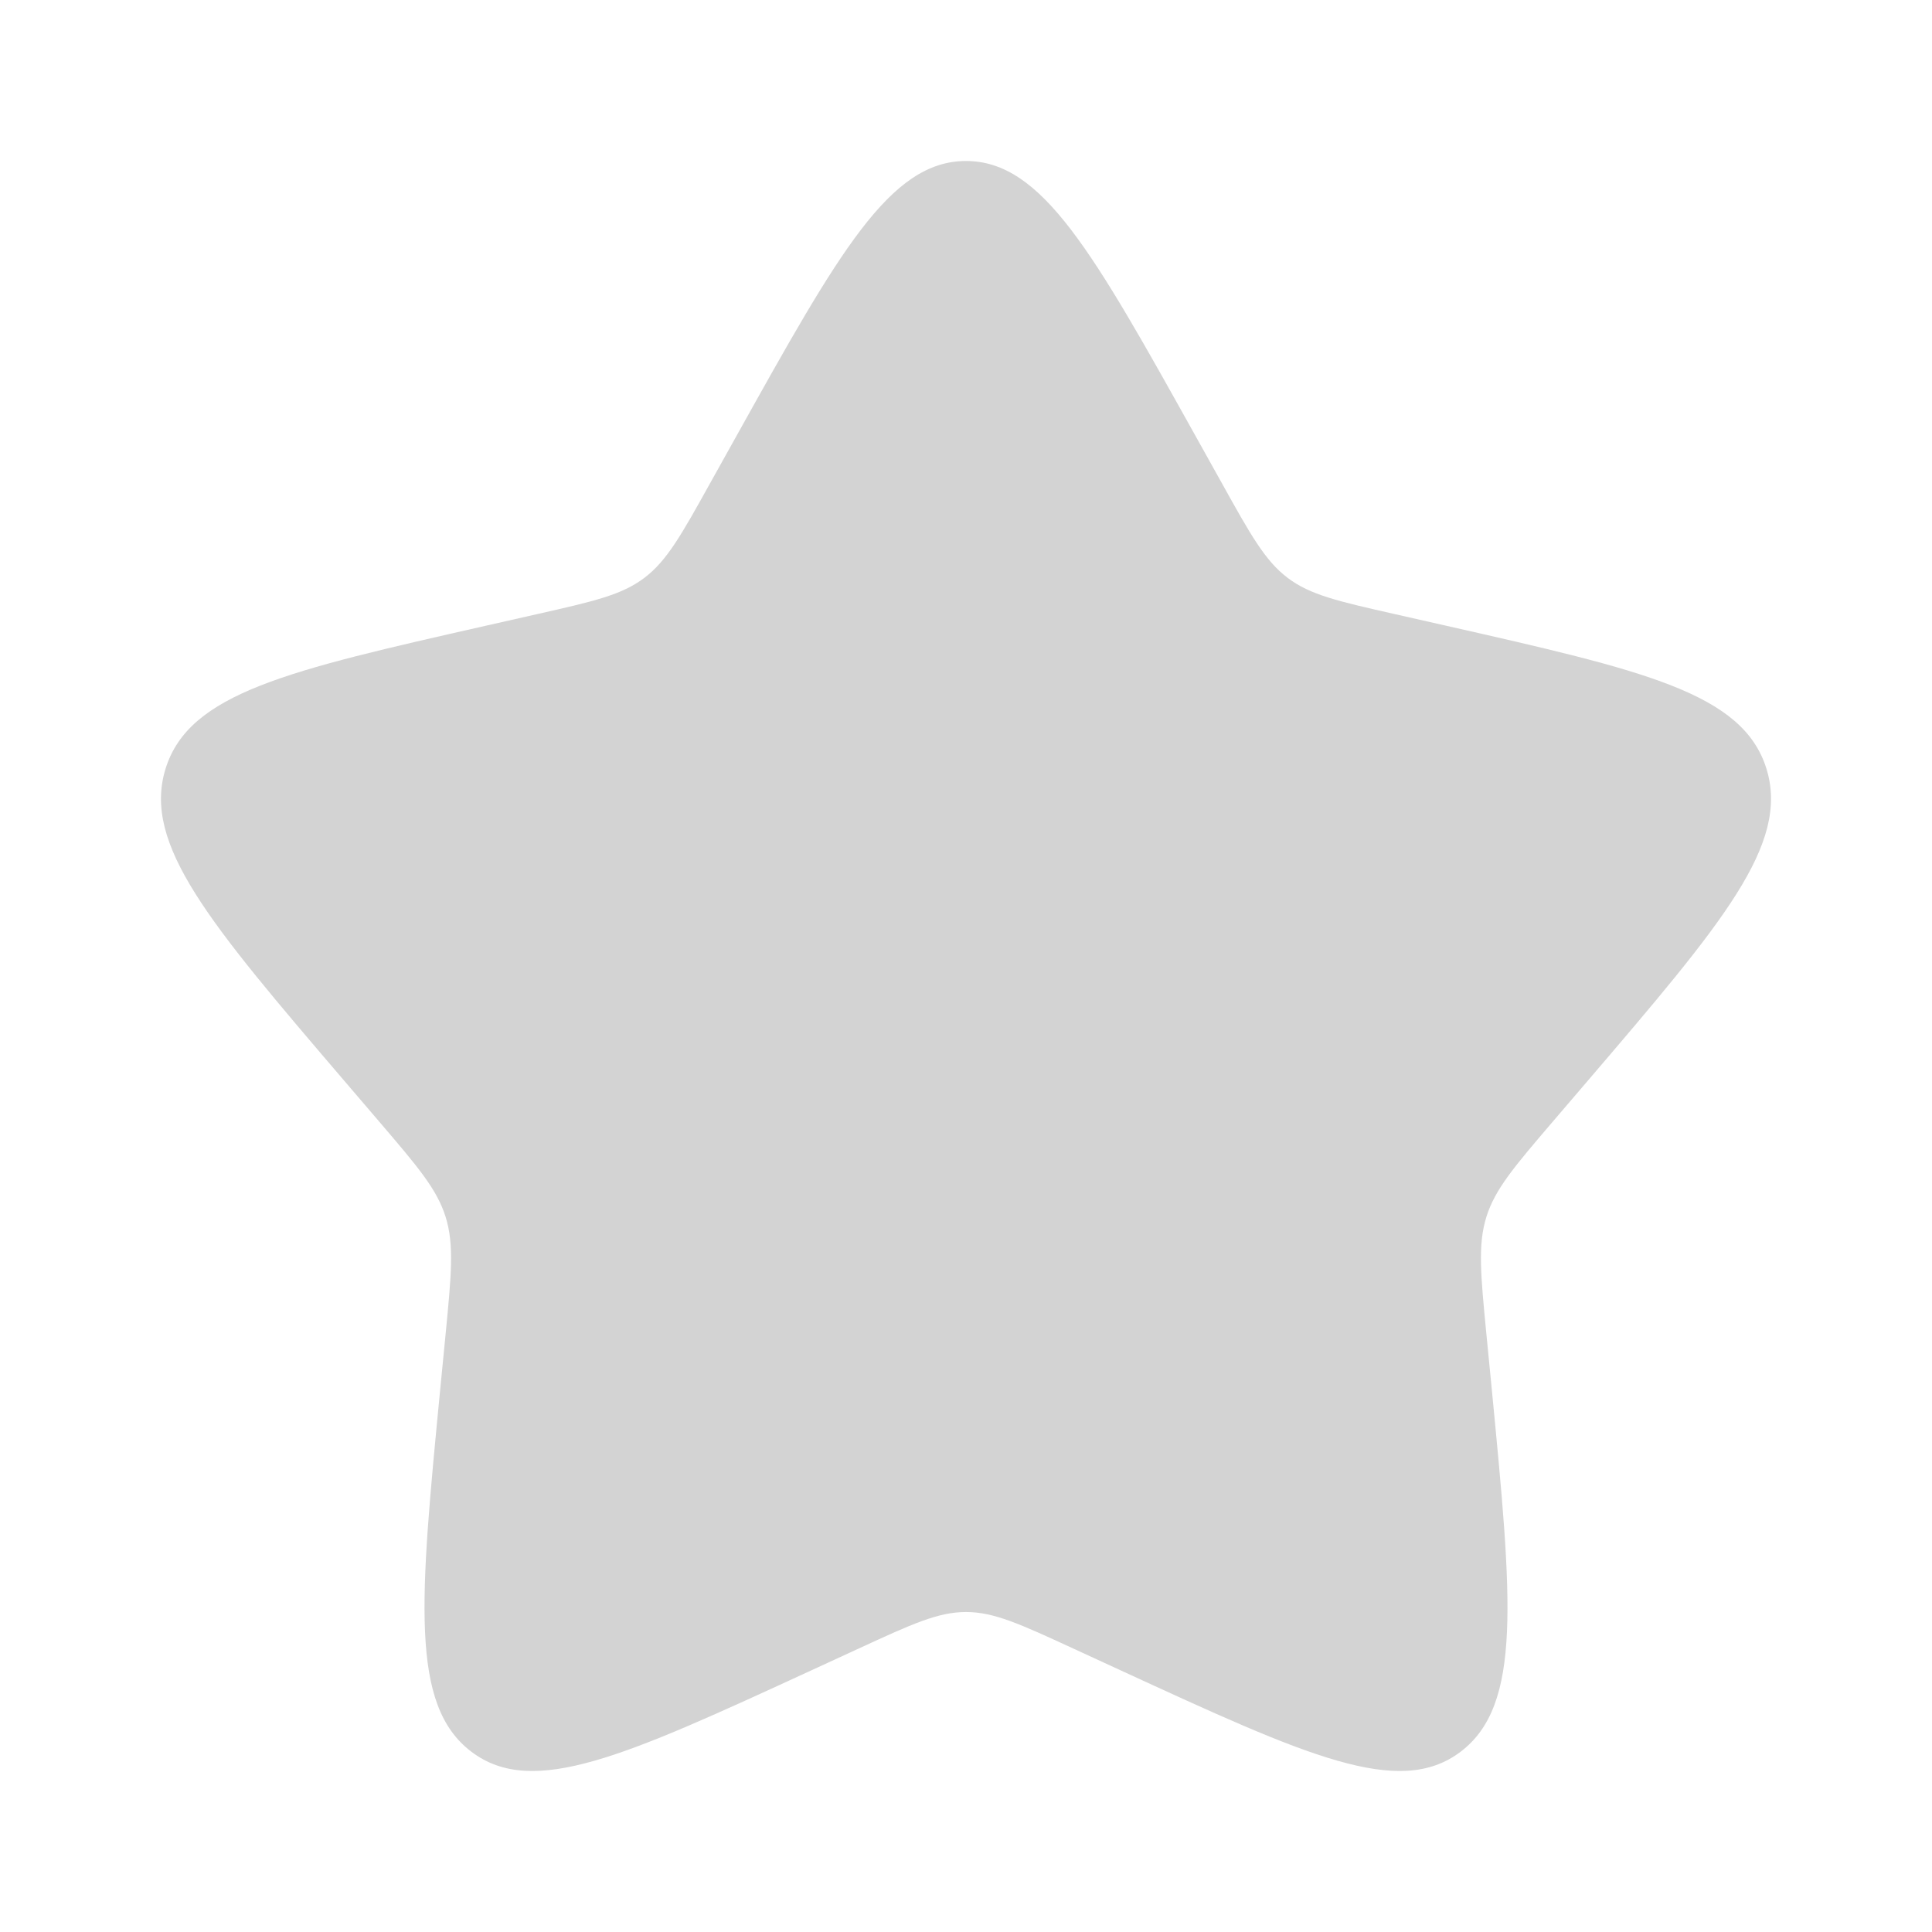
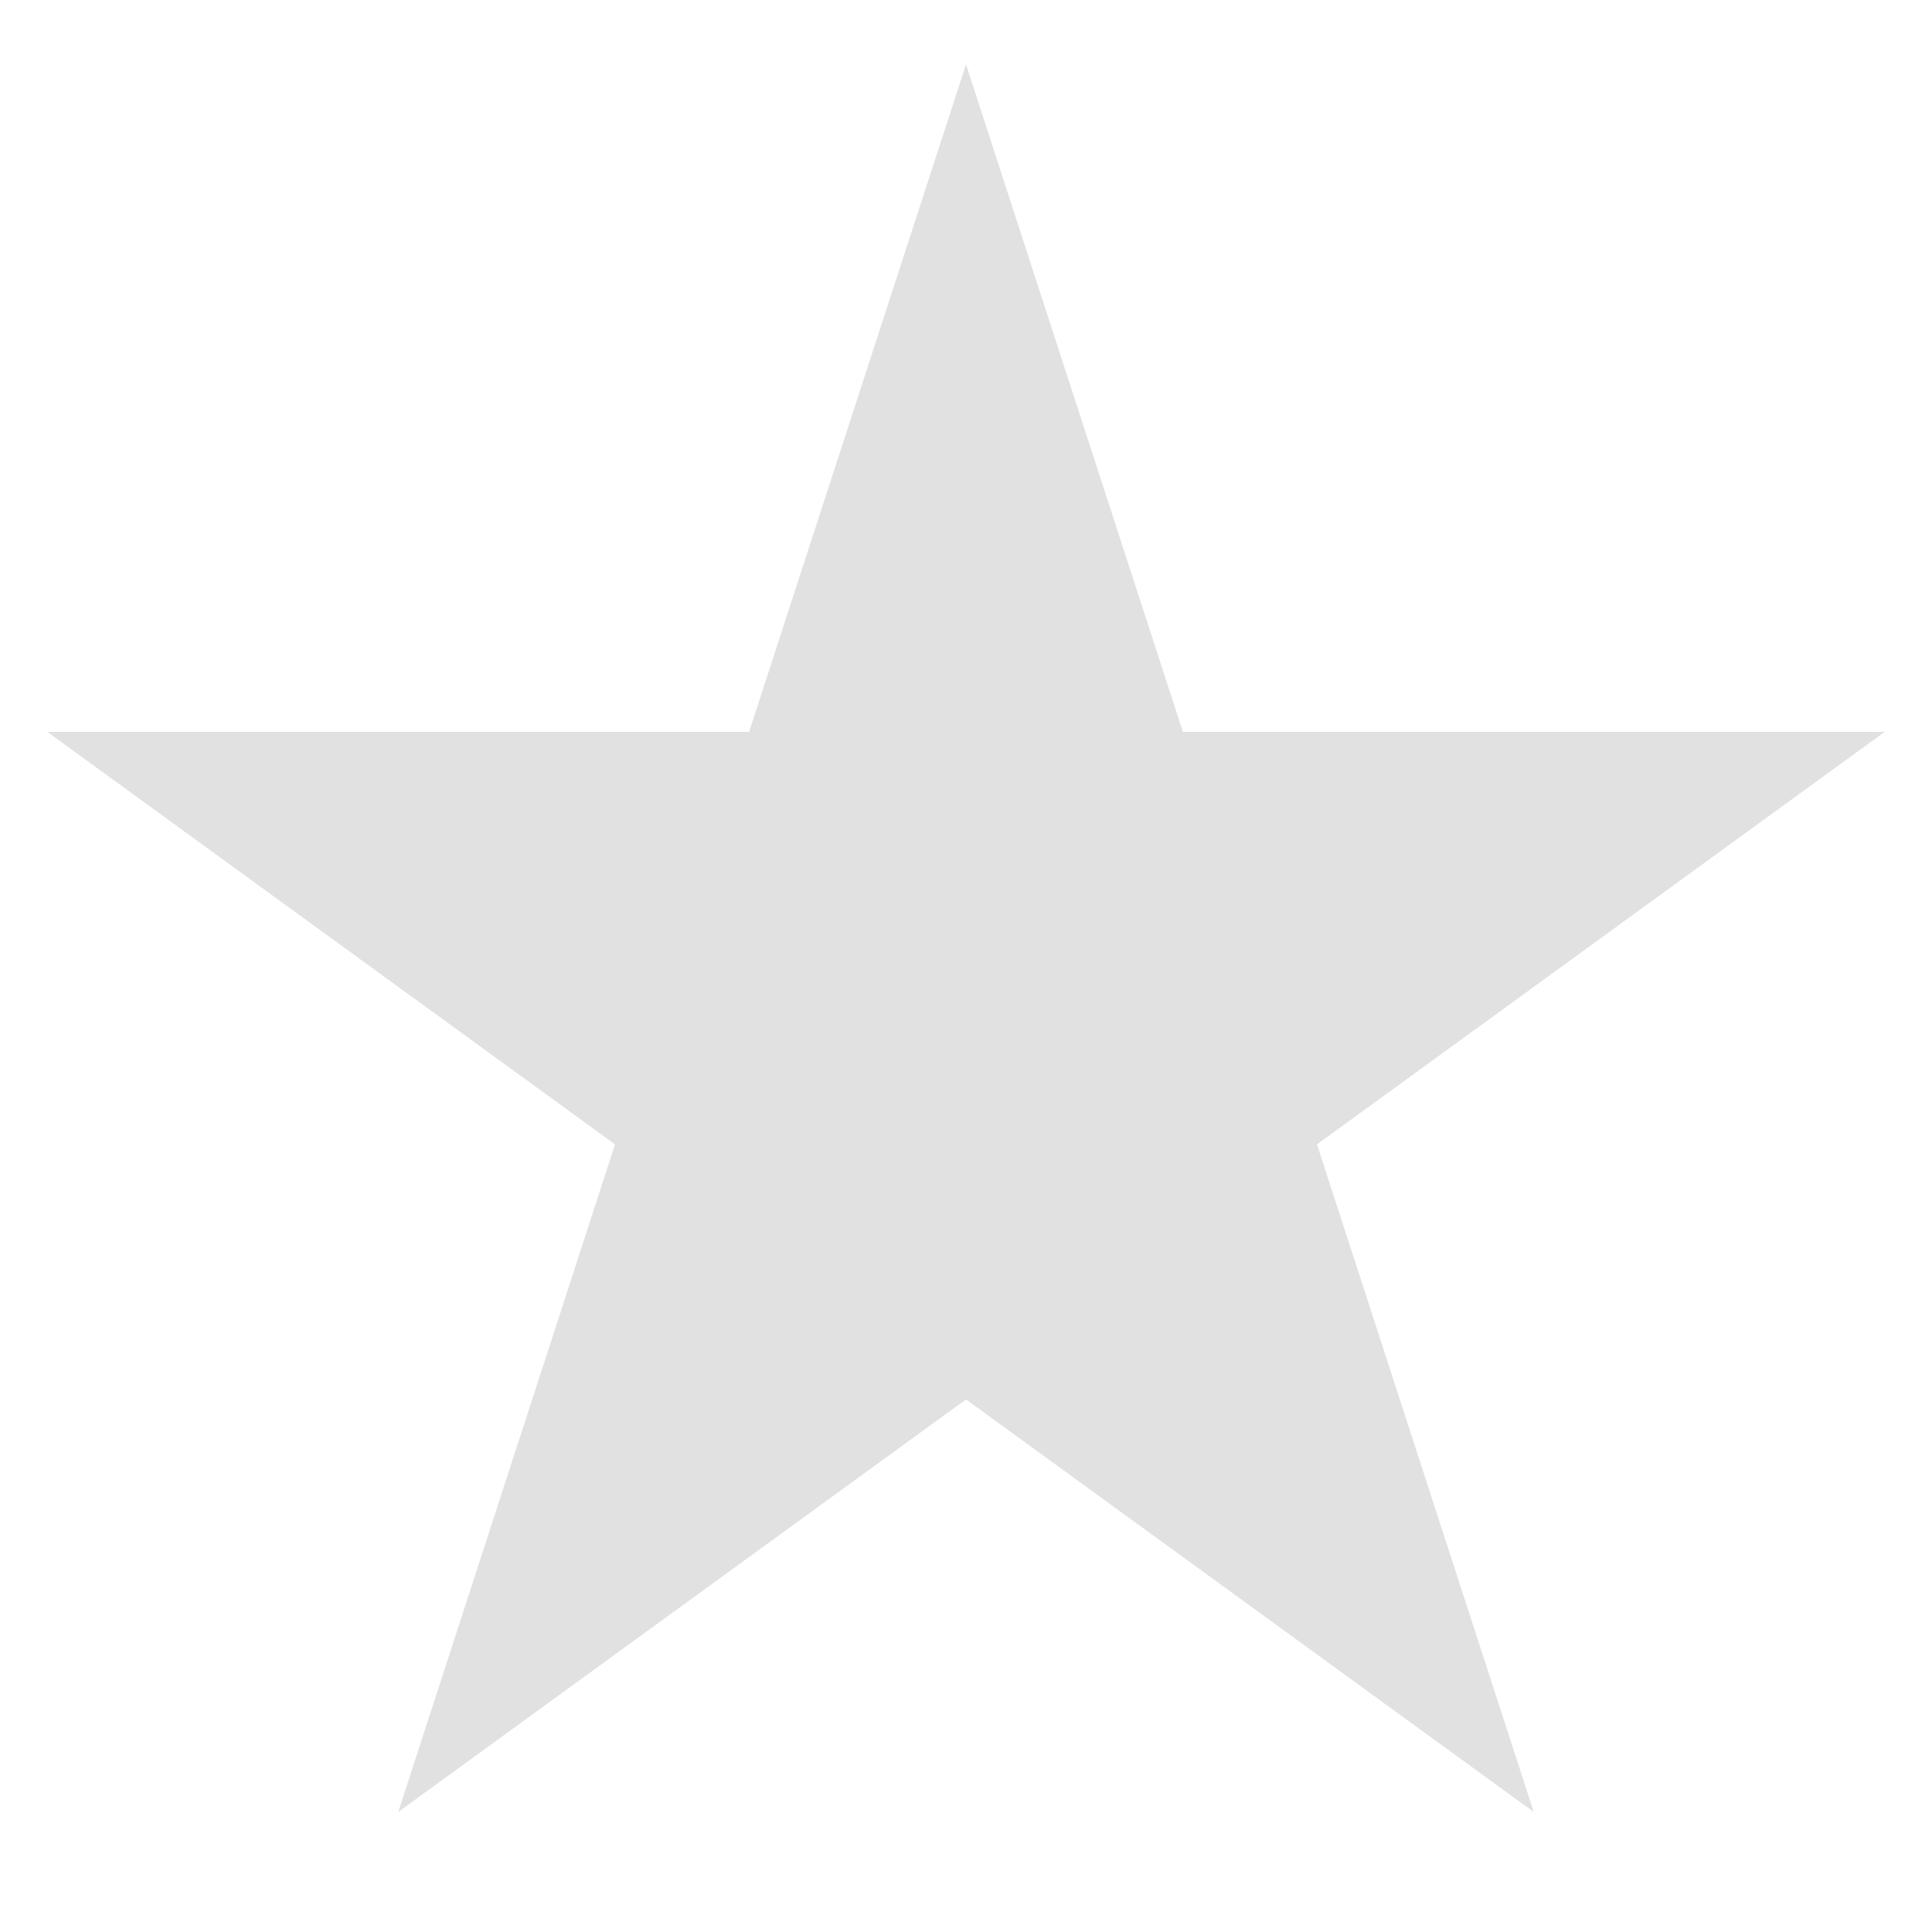
- <svg xmlns="http://www.w3.org/2000/svg" width="10px" height="10px" viewBox="0 0 24 24" fill="none">
-   <g id="SVGRepo_bgCarrier" stroke-width="0" />
-   <g id="SVGRepo_tracerCarrier" stroke-linecap="round" stroke-linejoin="round" />
-   <g id="SVGRepo_iconCarrier">
-     <path d="M9.153 5.408C10.42 3.136 11.053 2 12 2C12.947 2 13.58 3.136 14.847 5.408L15.175 5.996C15.534 6.642 15.714 6.965 15.995 7.178C16.276 7.391 16.625 7.47 17.324 7.628L17.96 7.772C20.42 8.329 21.65 8.607 21.943 9.548C22.235 10.489 21.397 11.469 19.72 13.43L19.286 13.937C18.81 14.494 18.571 14.773 18.464 15.118C18.357 15.462 18.393 15.834 18.465 16.578L18.531 17.254C18.784 19.871 18.911 21.179 18.145 21.76C17.379 22.342 16.227 21.811 13.924 20.751L13.329 20.477C12.674 20.175 12.347 20.025 12 20.025C11.653 20.025 11.326 20.175 10.671 20.477L10.076 20.751C7.773 21.811 6.621 22.342 5.855 21.76C5.089 21.179 5.216 19.871 5.469 17.254L5.535 16.578C5.607 15.834 5.643 15.462 5.536 15.118C5.429 14.773 5.19 14.494 4.714 13.937L4.28 13.43C2.603 11.469 1.765 10.489 2.057 9.548C2.35 8.607 3.58 8.329 6.04 7.772L6.676 7.628C7.375 7.47 7.724 7.391 8.005 7.178C8.286 6.965 8.466 6.642 8.825 5.996L9.153 5.408Z" fill="lightgray" />
-   </g>
+ <svg xmlns="http://www.w3.org/2000/svg" width="12" height="12" viewBox="0 0 15 14" fill="none">
+   <path d="M7.5 0L9.184 5.182H14.633L10.225 8.385L11.908 13.568L7.5 10.365L3.092 13.568L4.775 8.385L0.367 5.182H5.816L7.5 0Z" fill="#D9D9D9" fill-opacity="0.8" />
</svg>
